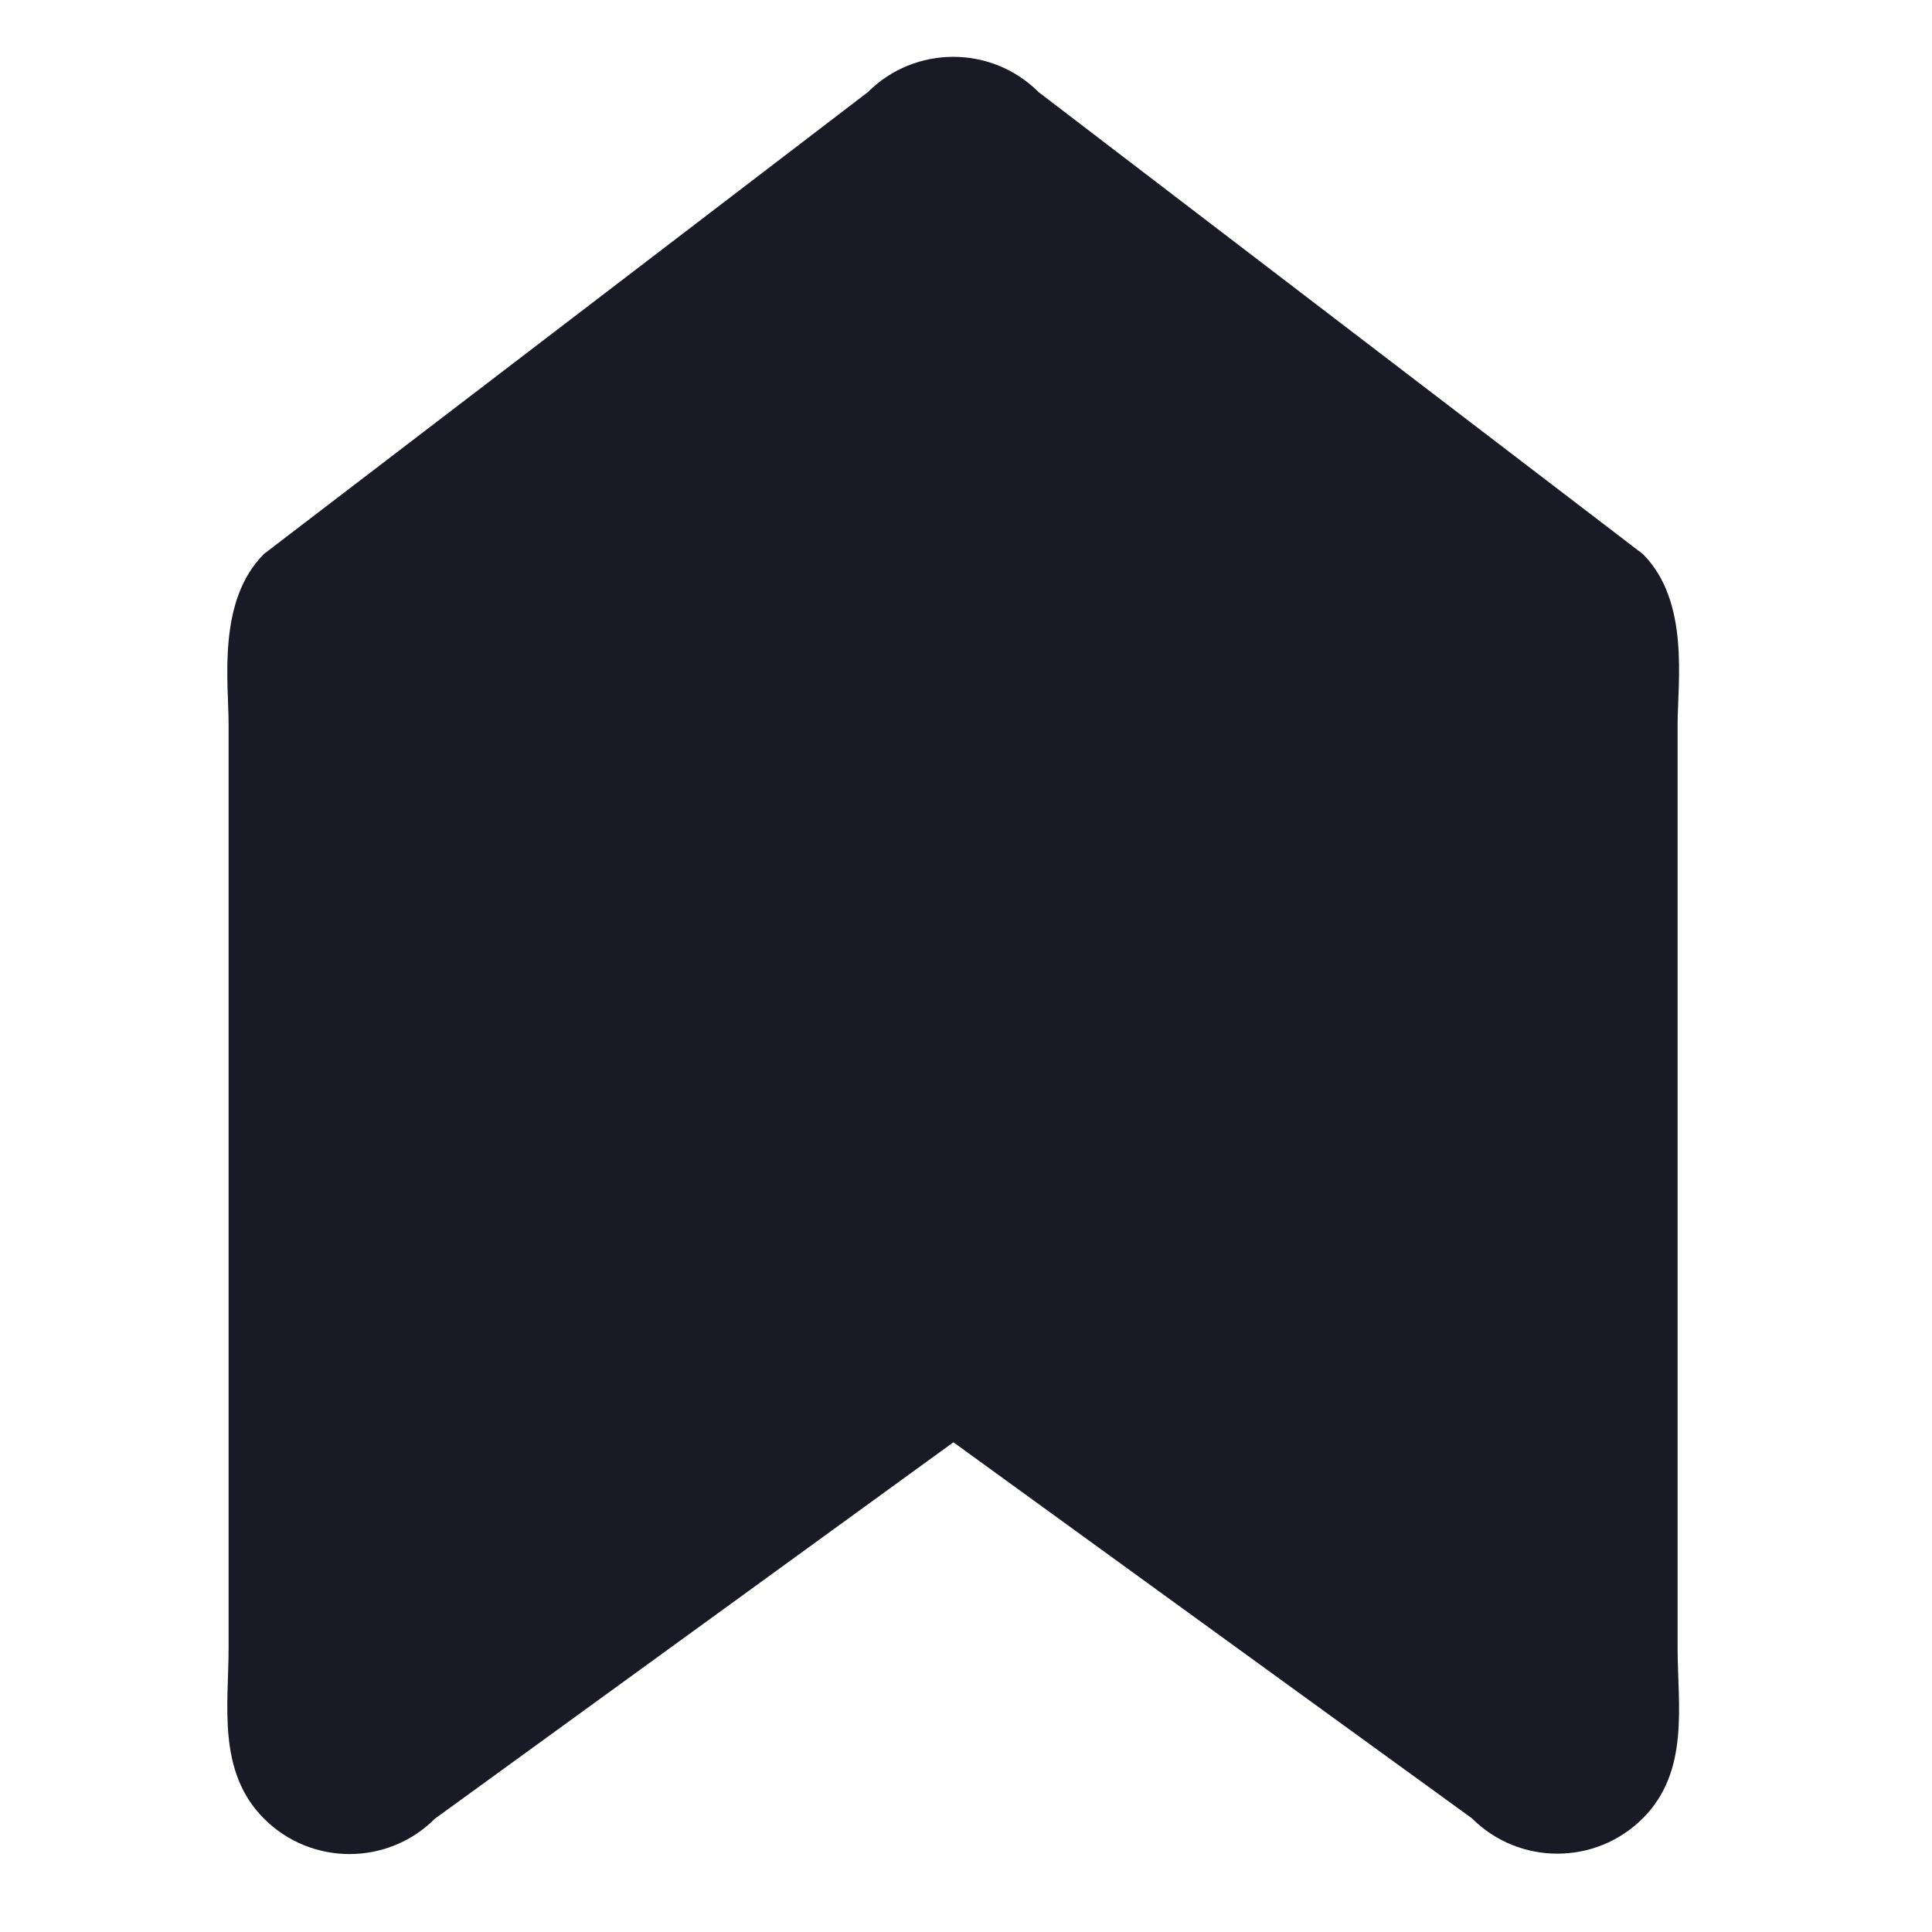
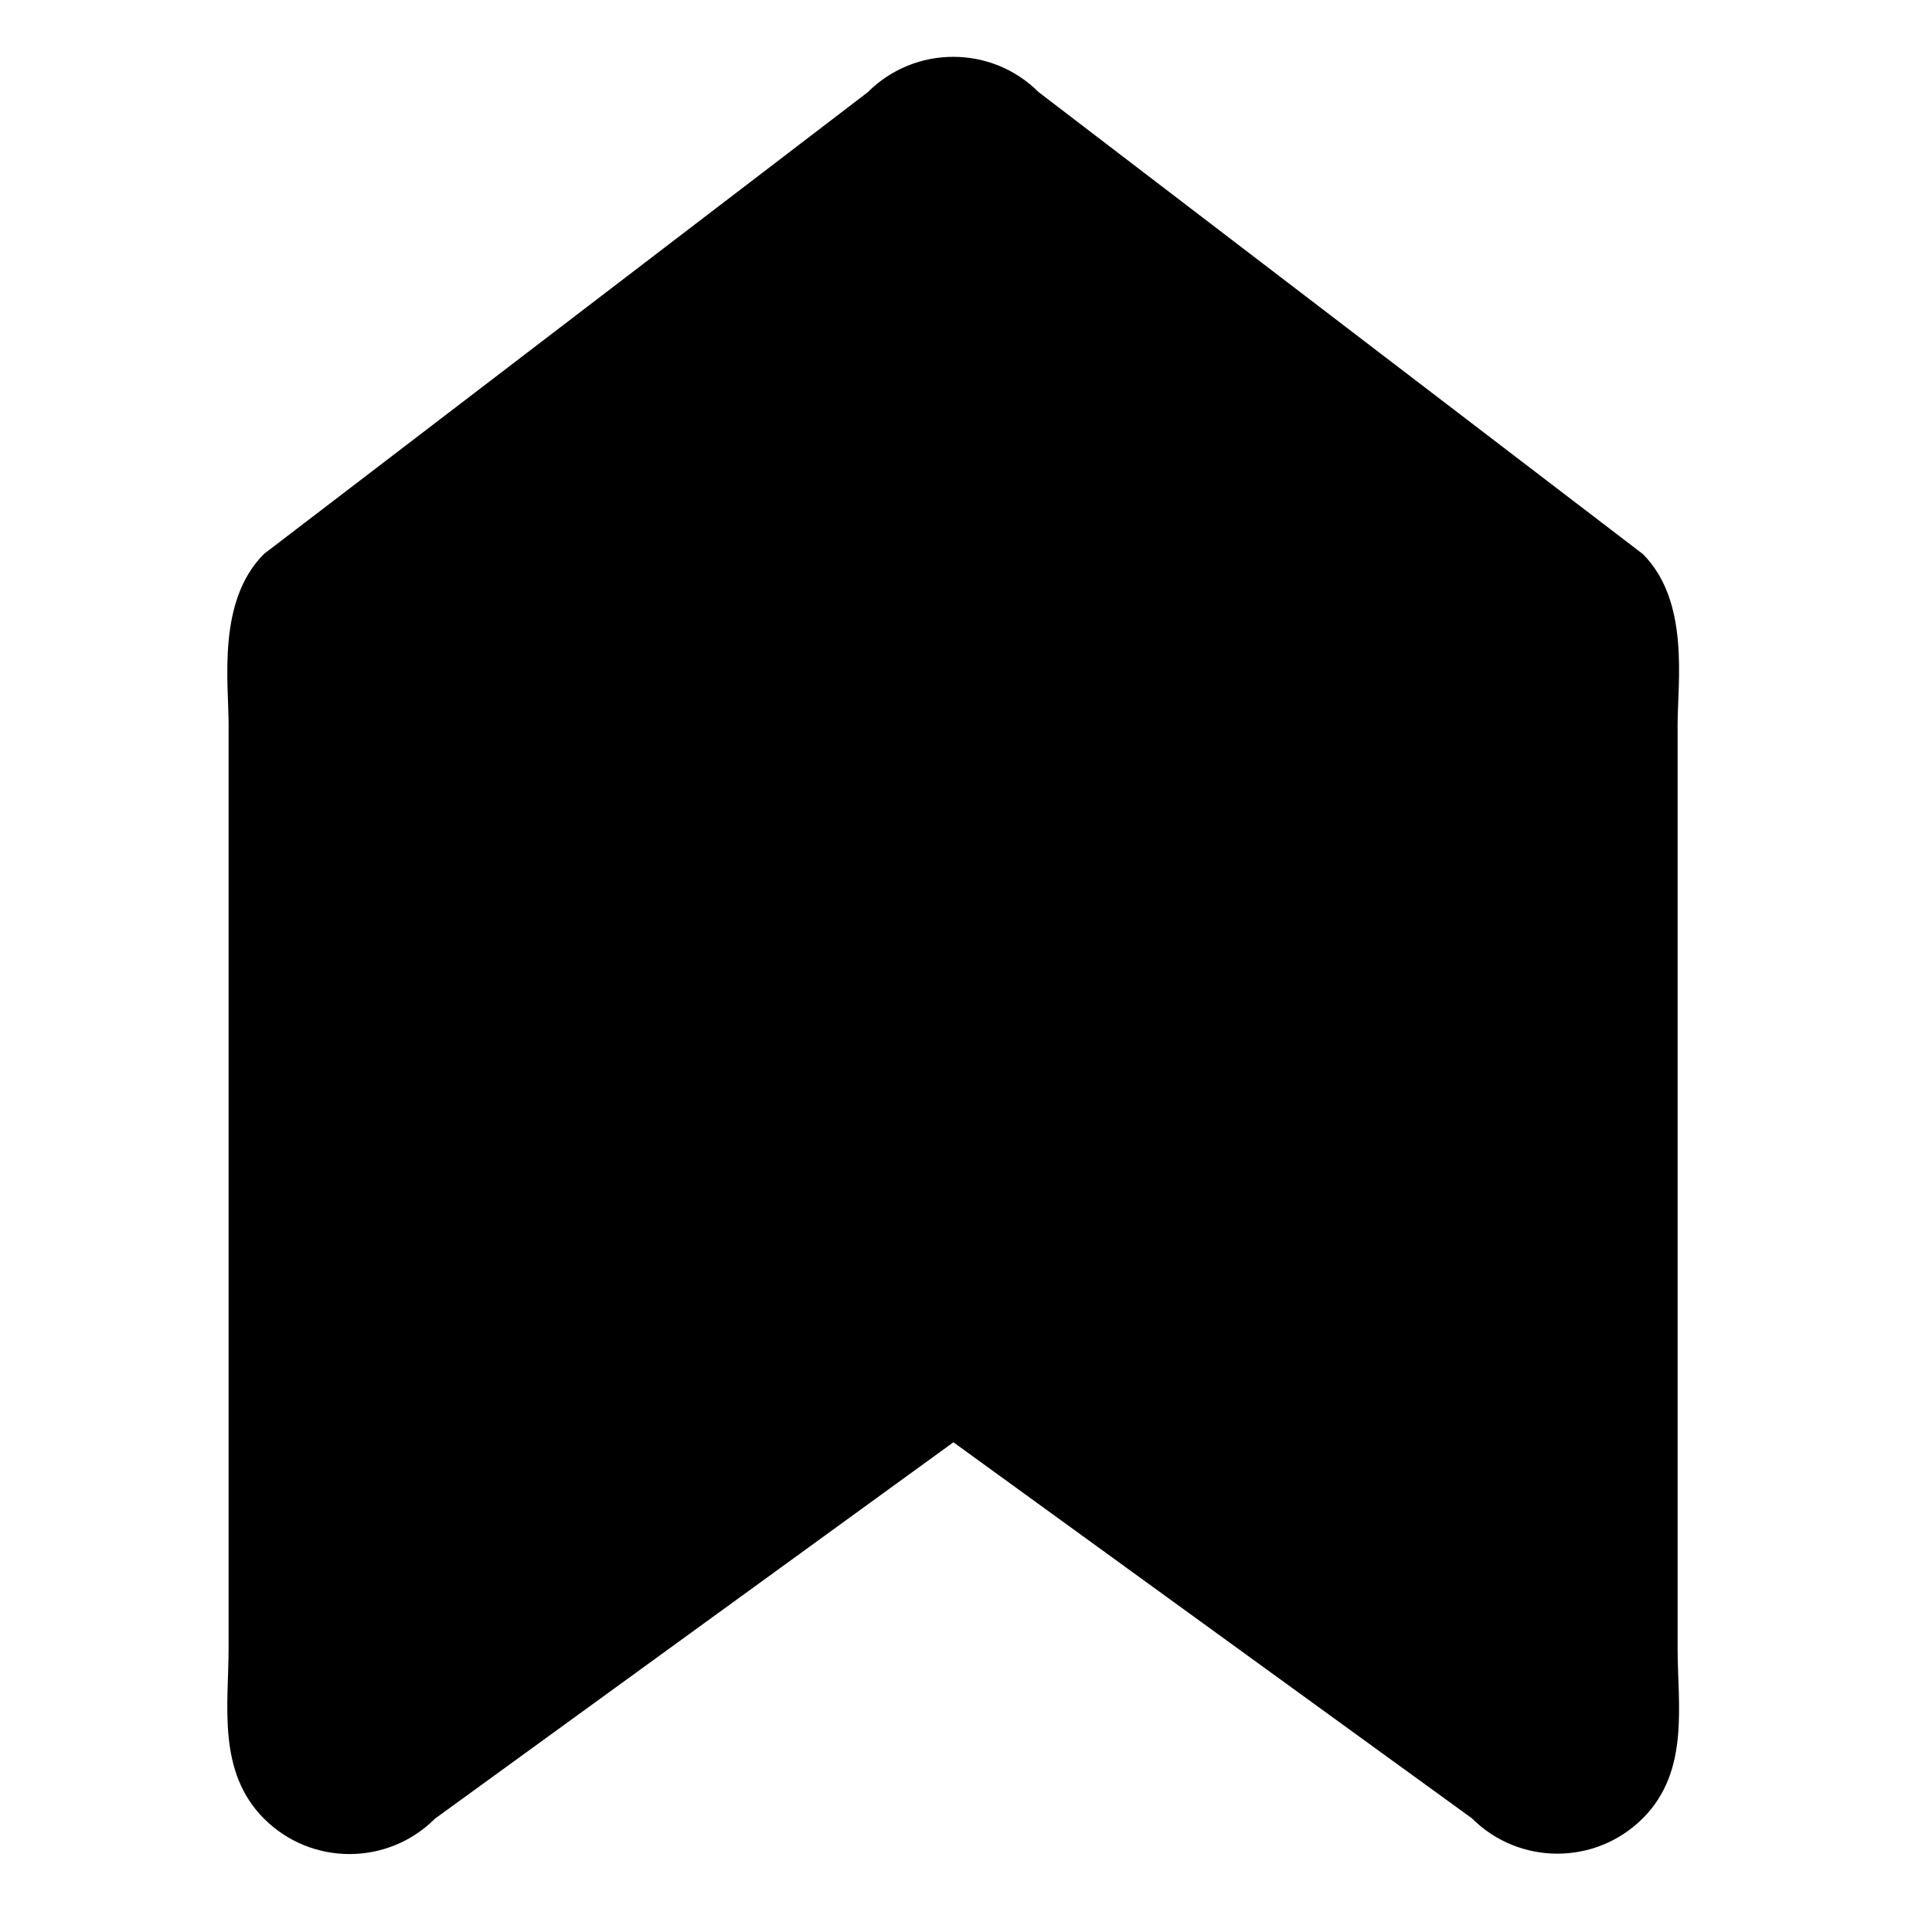
- <svg xmlns="http://www.w3.org/2000/svg" width="68" height="68" viewBox="0 0 68 68" fill="none">
-   <path d="M30.543 3.245C32.203 1.585 34.899 1.585 36.559 3.245L57.822 19.5C59.482 21.16 59.046 24 59.046 25.512V58C59.046 60 59.482 62.338 57.822 63.998C56.162 65.658 53.466 65.658 51.806 63.998L33.557 50.763L15.309 64.011C13.649 65.672 10.953 65.672 9.293 64.011C7.632 62.351 8.046 60 8.046 57.995V25.512C8.046 24 7.632 21.155 9.293 19.495L30.543 3.245Z" fill="#1A1A27" />
+ <svg xmlns="http://www.w3.org/2000/svg" viewBox="0 0 68 68">
+   <path d="M30.543 3.245C32.203 1.585 34.899 1.585 36.559 3.245L57.822 19.5C59.482 21.16 59.046 24 59.046 25.512V58C59.046 60 59.482 62.338 57.822 63.998C56.162 65.658 53.466 65.658 51.806 63.998L33.557 50.763L15.309 64.011C13.649 65.672 10.953 65.672 9.293 64.011C7.632 62.351 8.046 60 8.046 57.995V25.512C8.046 24 7.632 21.155 9.293 19.495L30.543 3.245Z" />
</svg>
